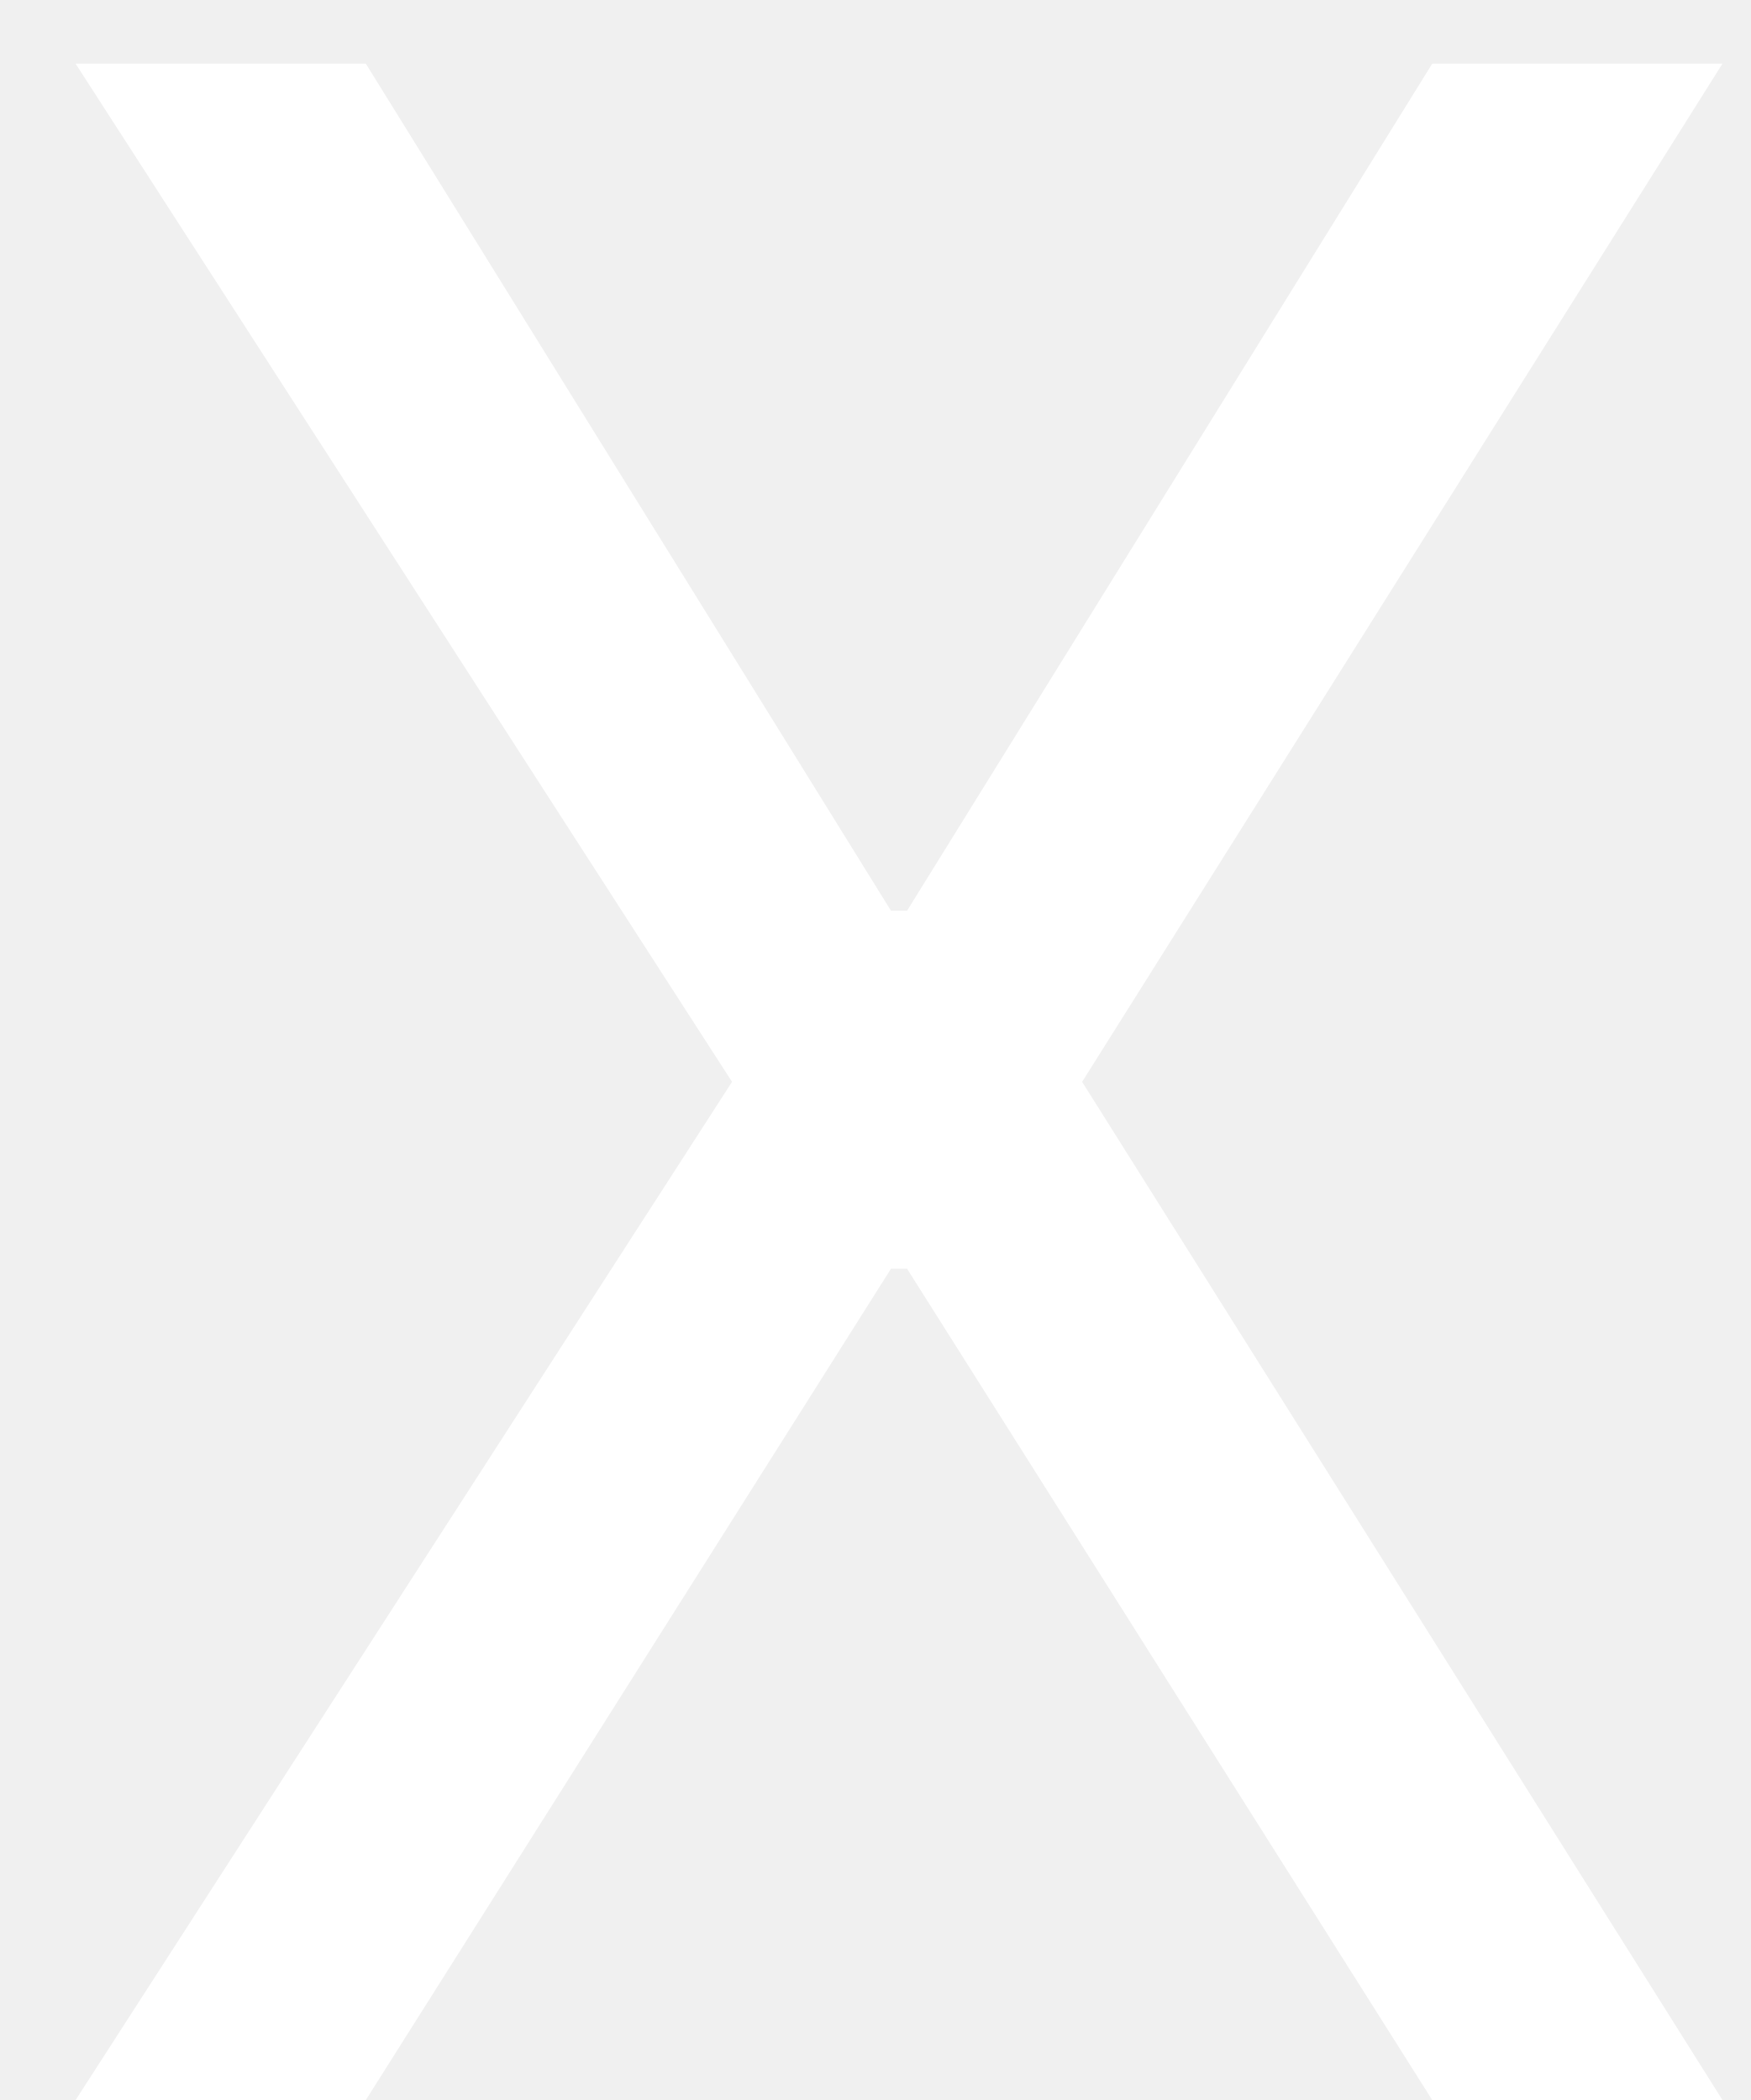
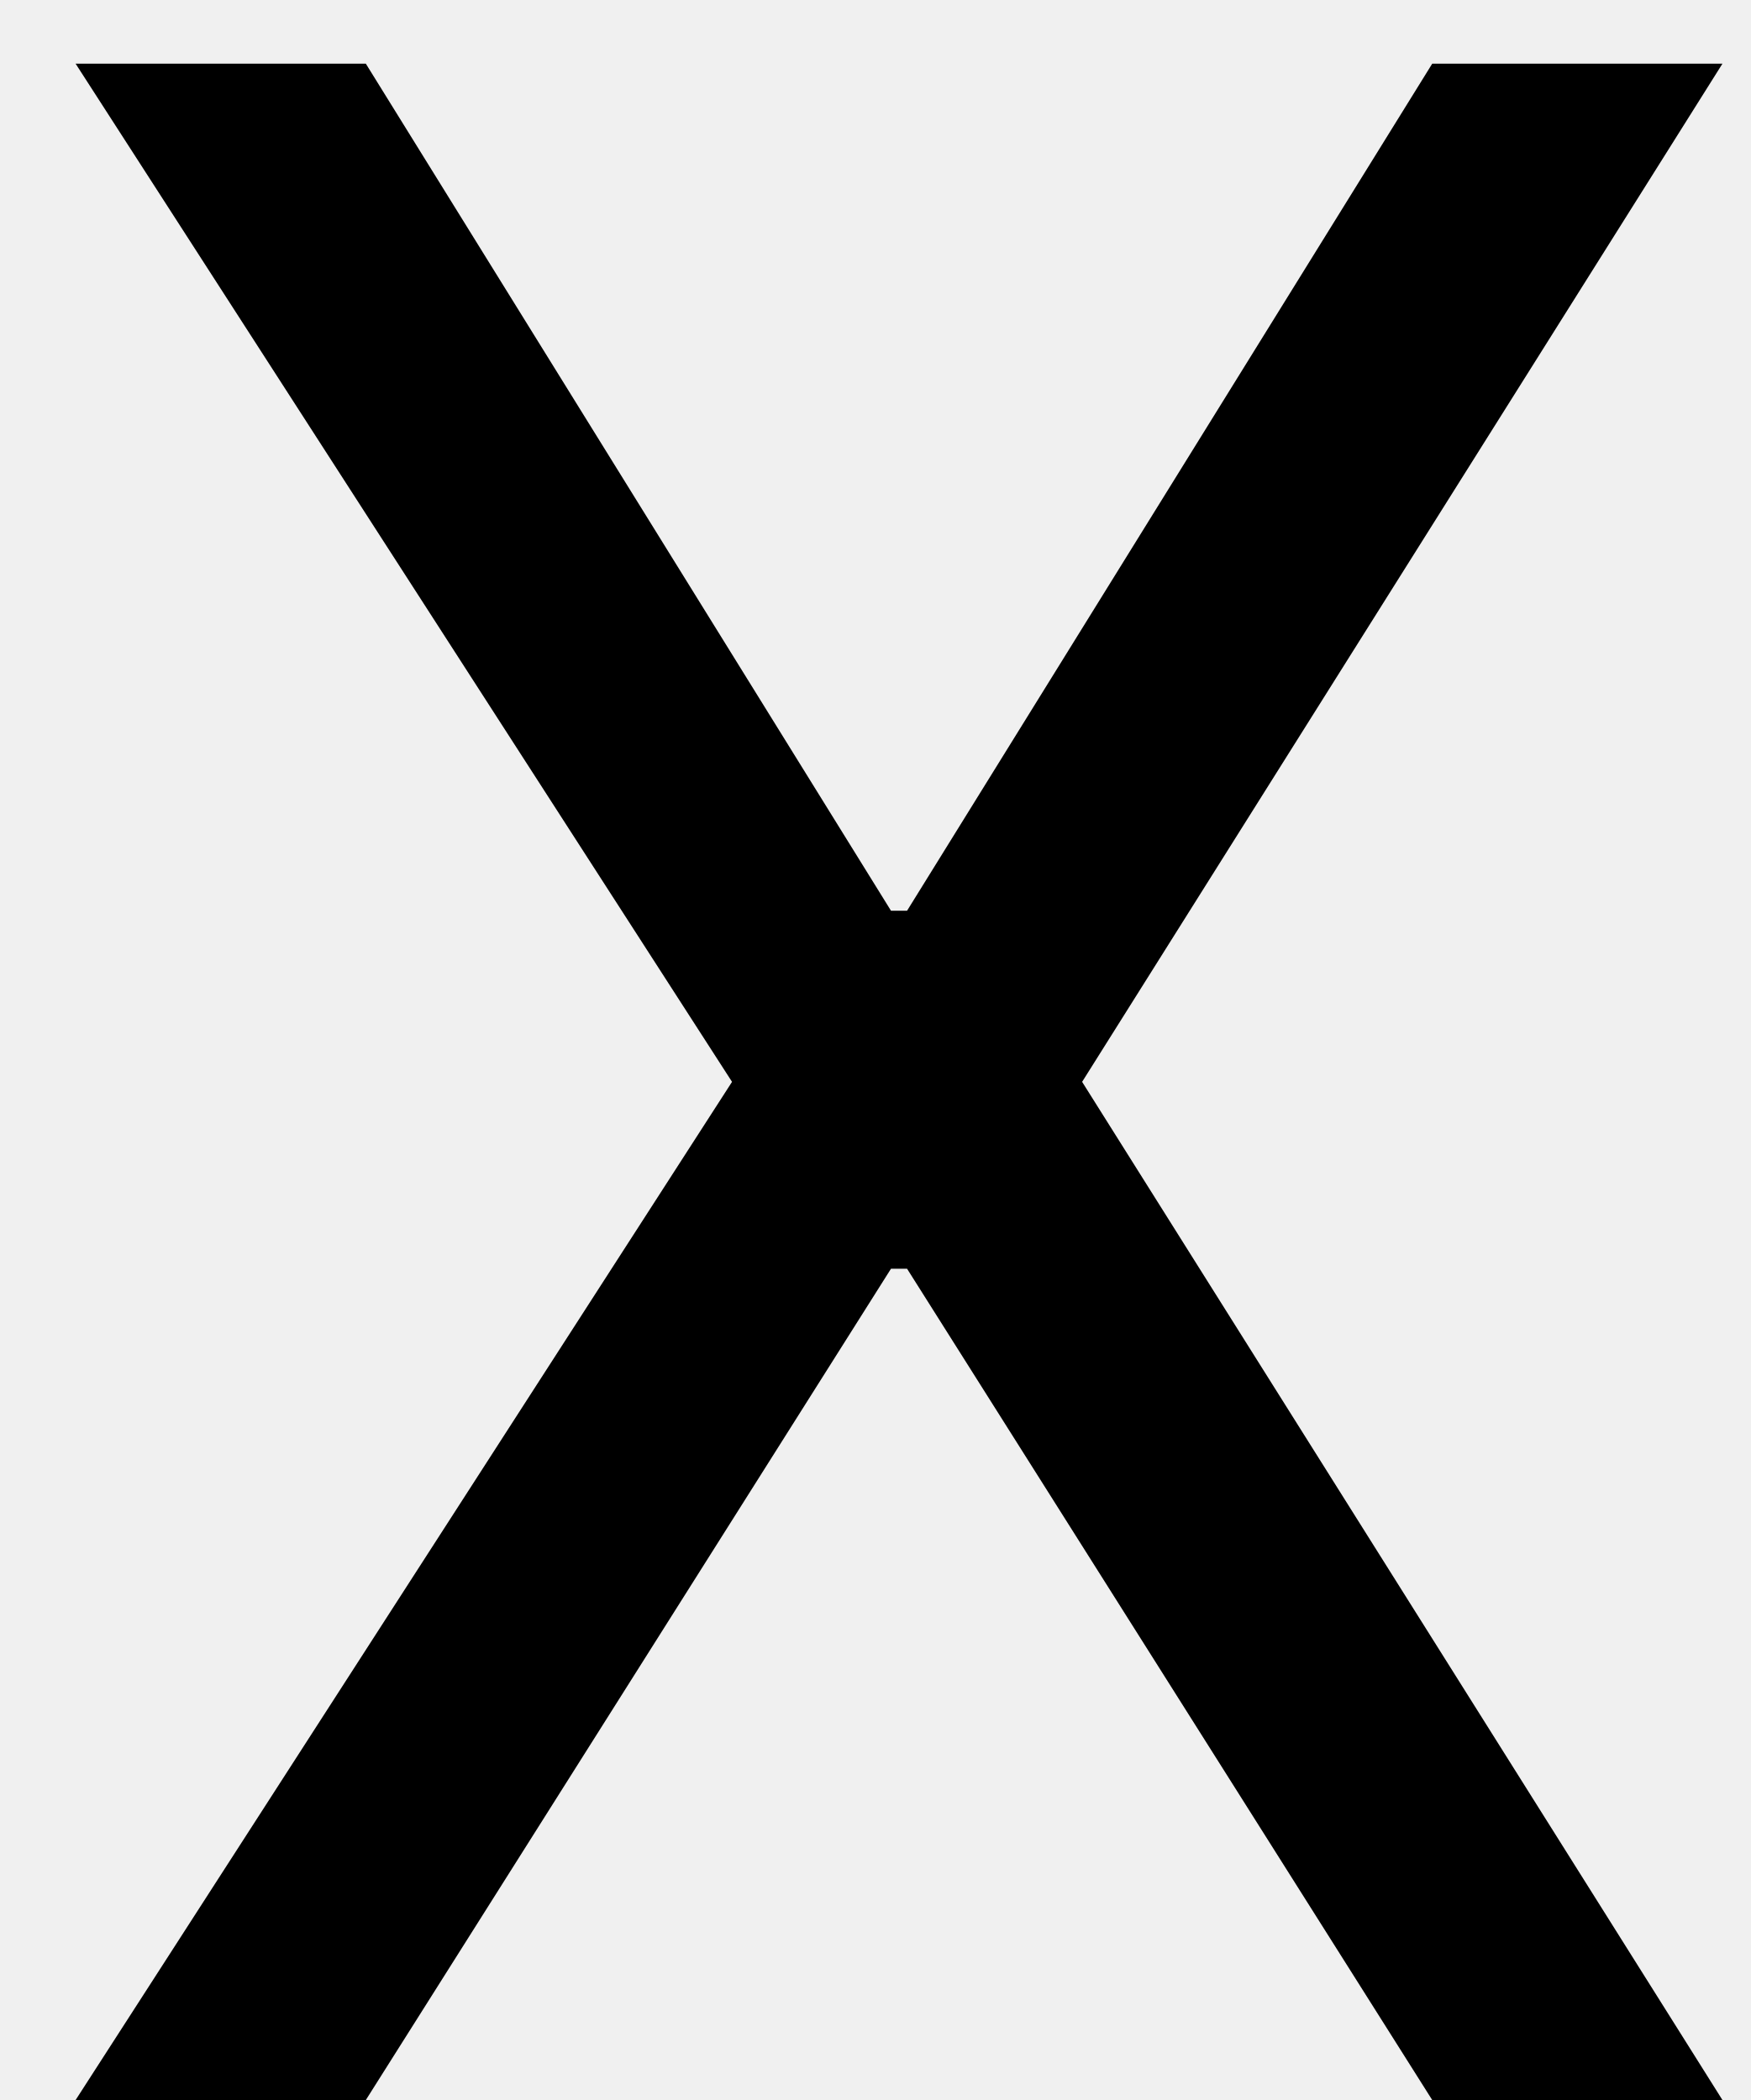
<svg xmlns="http://www.w3.org/2000/svg" width="5" height="6" viewBox="0 0 5 6" fill="none">
-   <path d="M1.045 0.182L2.545 2.602H2.591L4.091 0.182H4.92L3.091 3.091L4.92 6H4.091L2.591 3.625H2.545L1.045 6H0.216L2.091 3.091L0.216 0.182H1.045Z" fill="white" />
+   <path d="M1.045 0.182L2.545 2.602H2.591L4.091 0.182H4.92L3.091 3.091L4.92 6H4.091L2.591 3.625H2.545L1.045 6H0.216L2.091 3.091L0.216 0.182H1.045Z" fill="black" />
</svg>
